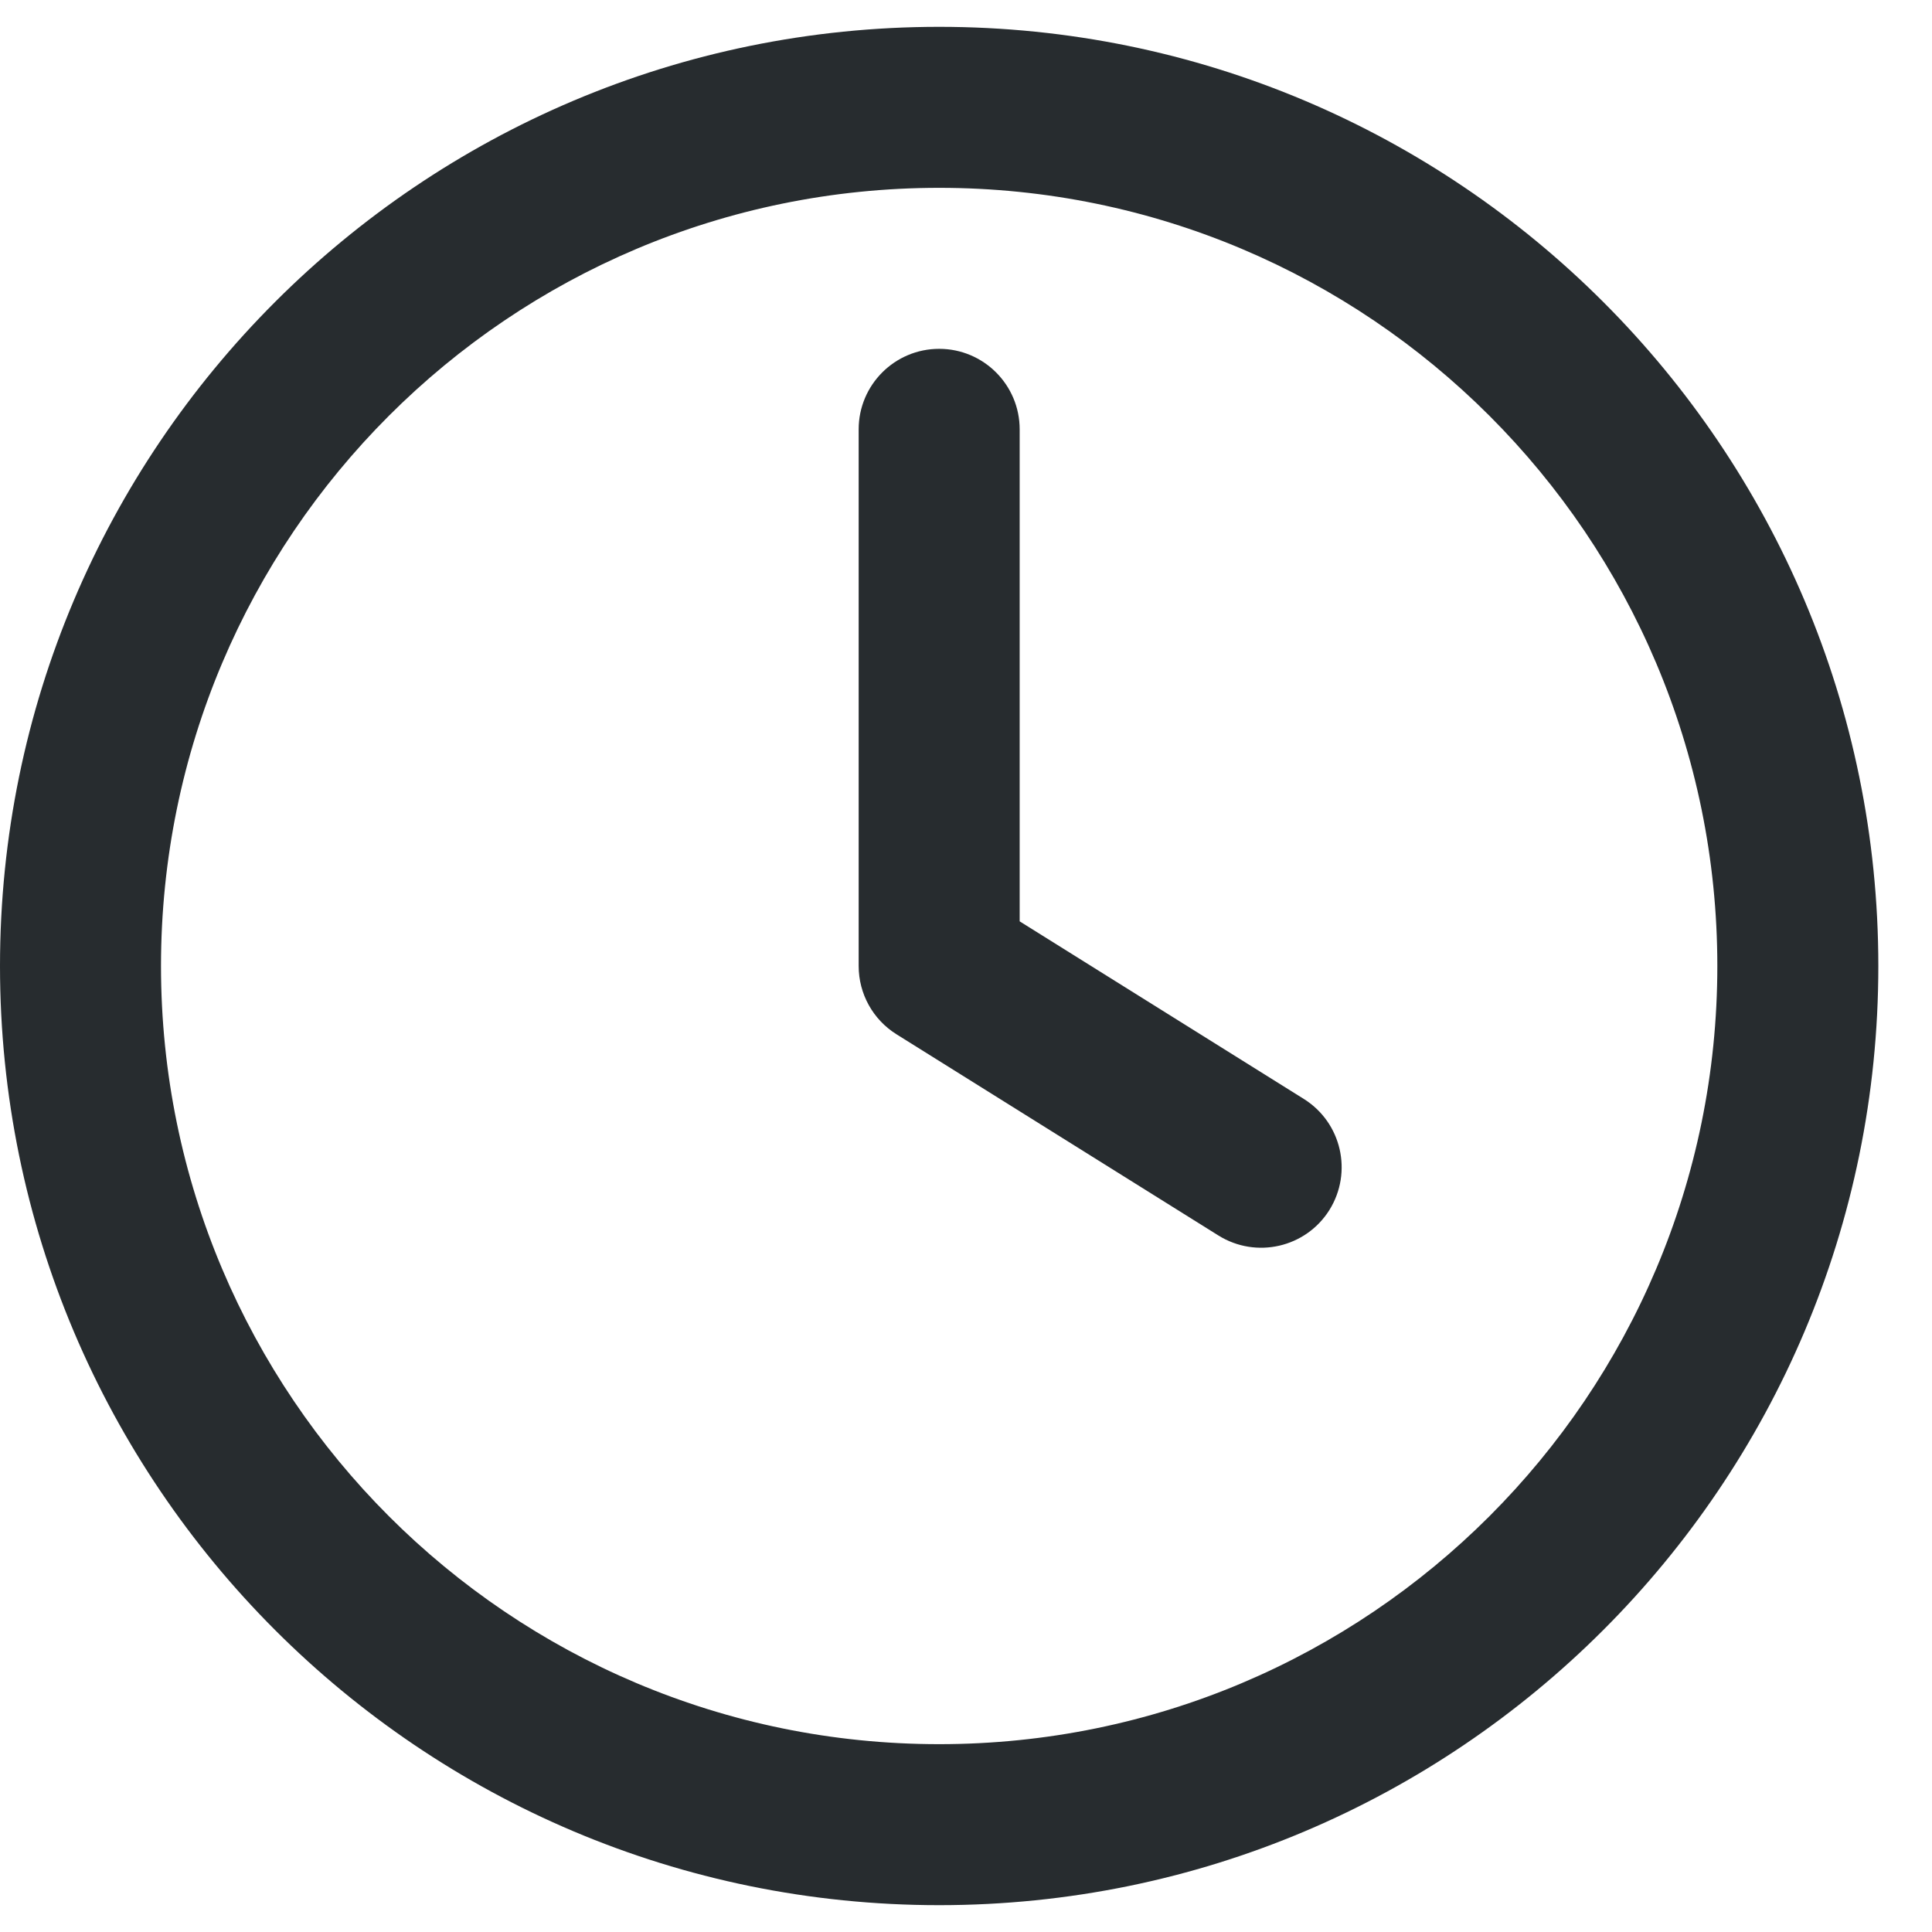
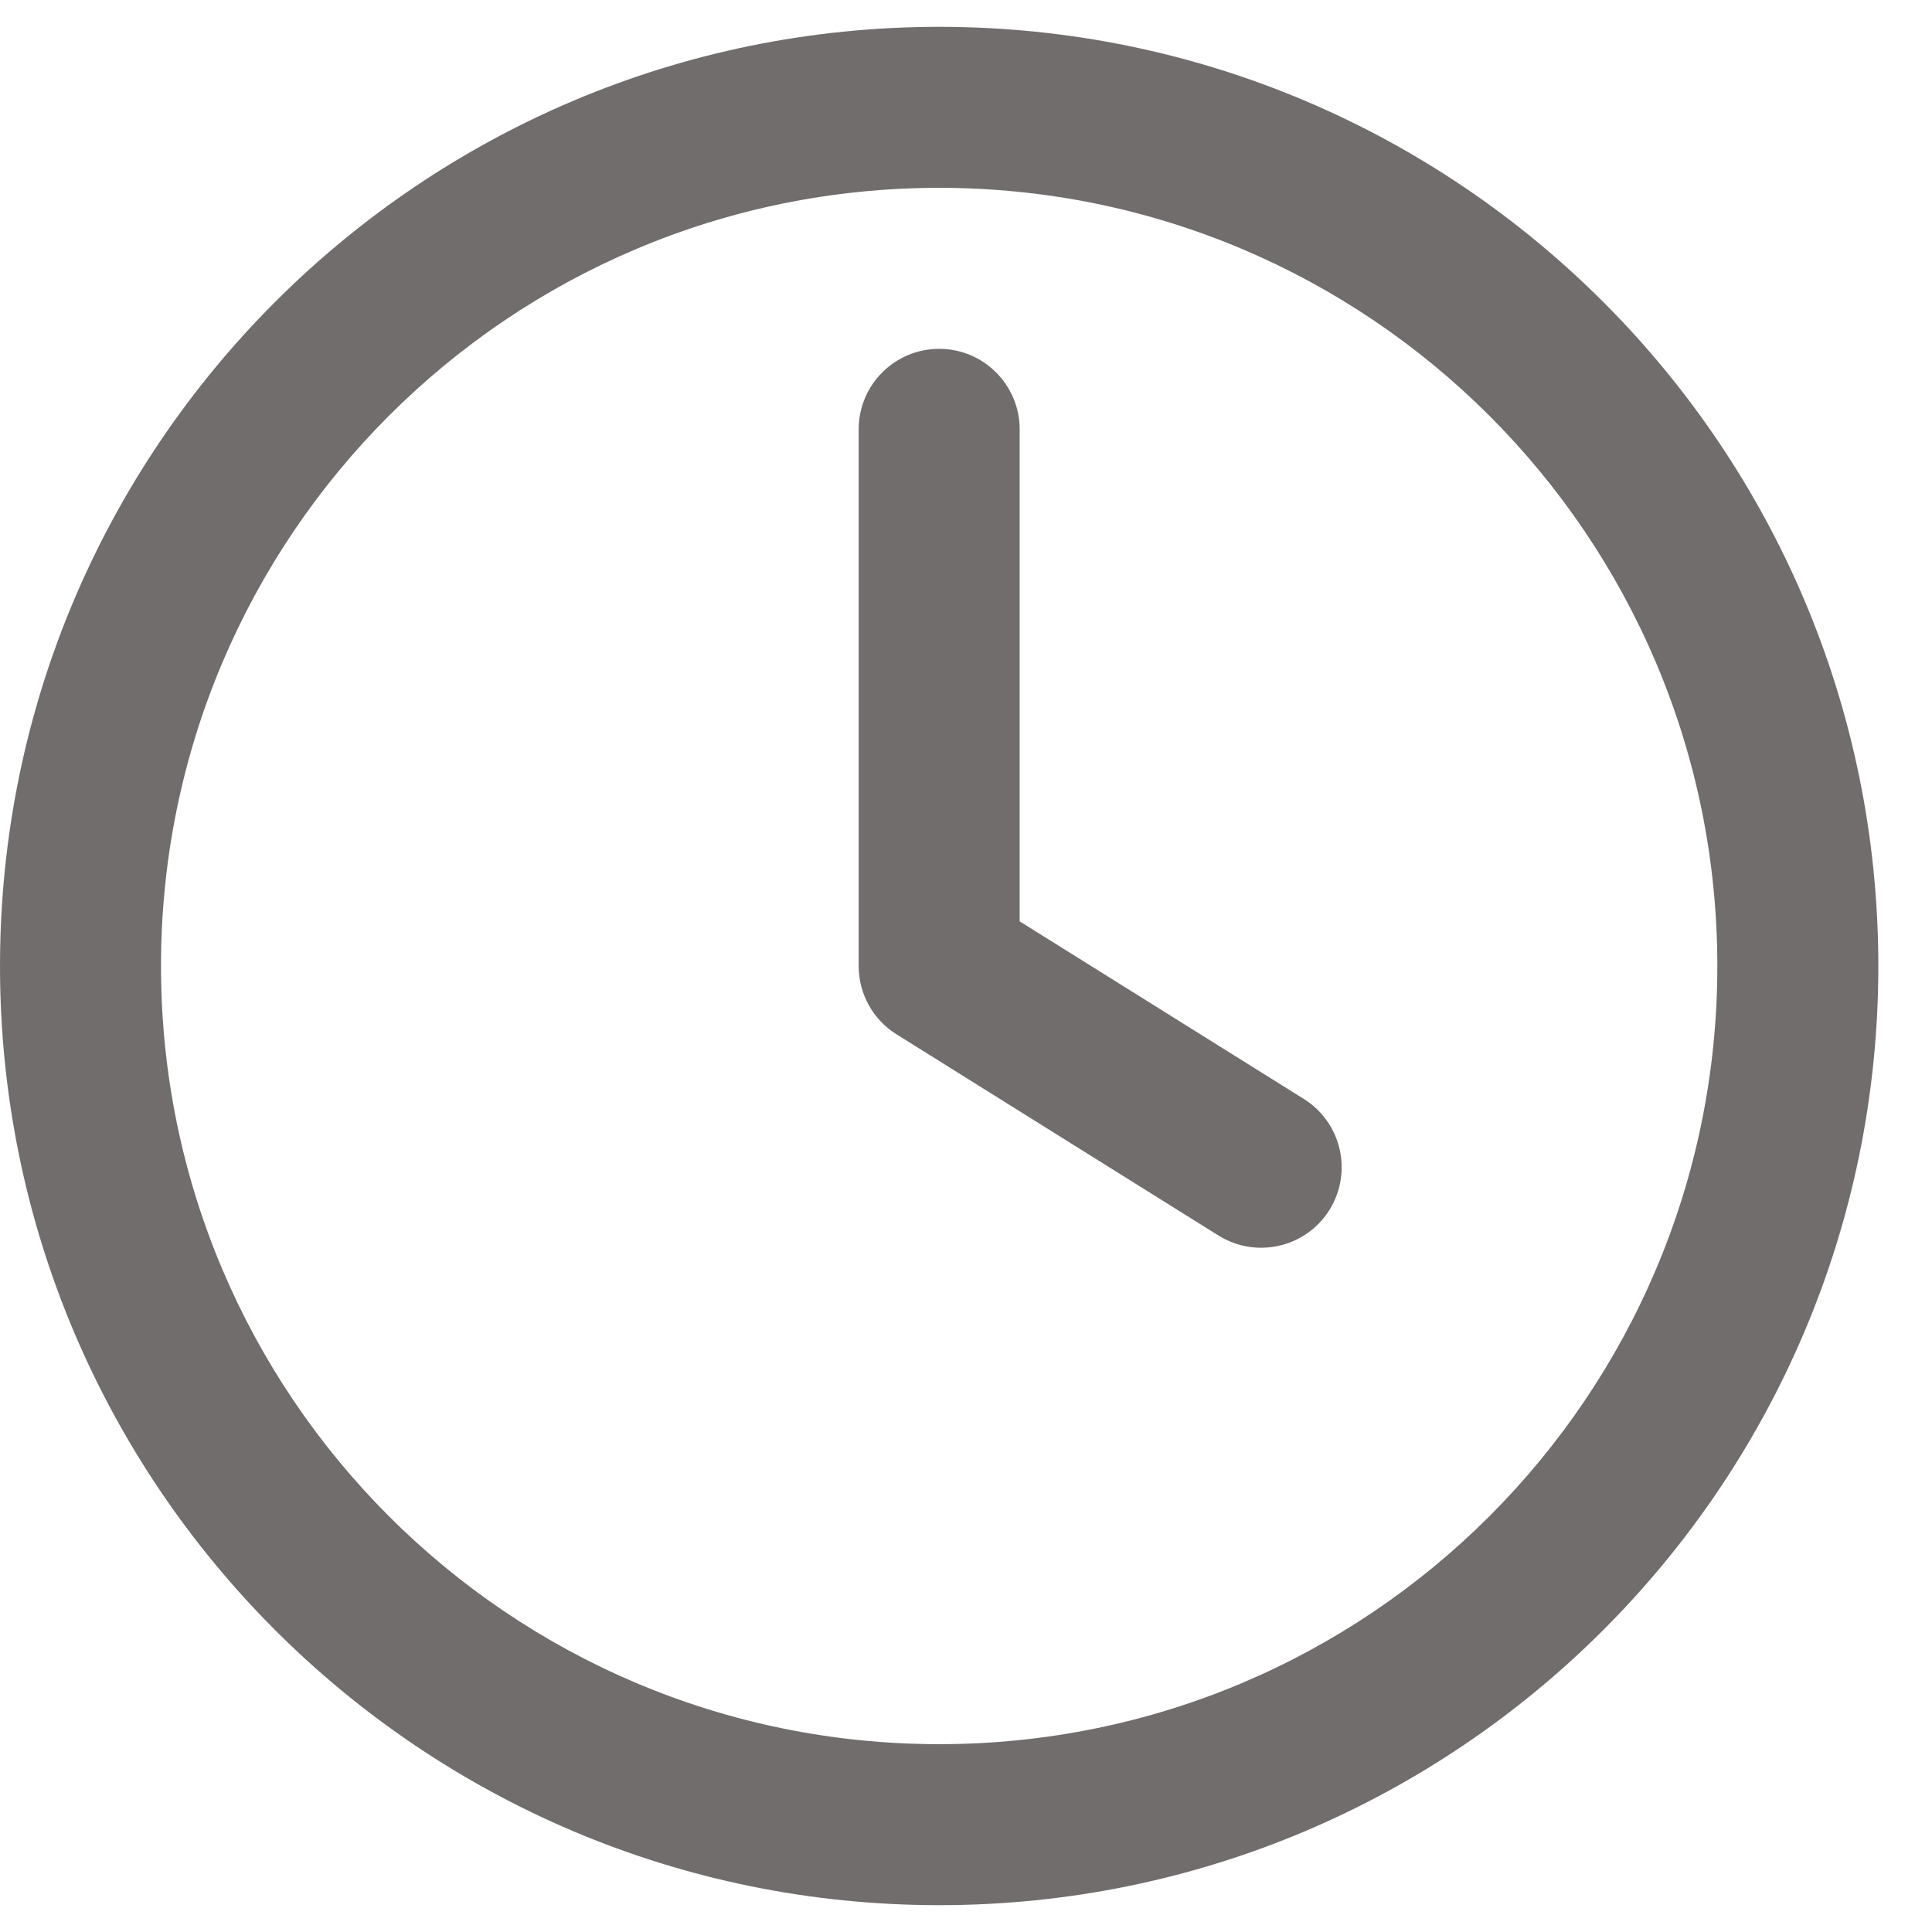
<svg xmlns="http://www.w3.org/2000/svg" width="18" height="18" viewBox="0 0 18 18" fill="none">
-   <path d="M9.5 4C9.5 3.586 9.164 3.25 8.75 3.25C8.336 3.25 8 3.586 8 4V9C8 9.259 8.133 9.499 8.352 9.636L11.352 11.511C11.704 11.73 12.166 11.624 12.386 11.273C12.605 10.921 12.499 10.459 12.148 10.239L9.5 8.584V4Z" fill="#272C2F" />
-   <path fill-rule="evenodd" clip-rule="evenodd" d="M8.75 0.25C3.918 0.25 0 4.168 0 9C0 13.832 3.918 17.75 8.75 17.75C13.582 17.75 17.5 13.832 17.5 9C17.5 4.168 13.582 0.25 8.75 0.25ZM1.5 9C1.5 4.996 4.746 1.75 8.75 1.75C12.754 1.75 16 4.996 16 9C16 13.004 12.754 16.25 8.75 16.25C4.746 16.25 1.5 13.004 1.5 9Z" fill="#272C2F" />
+   <path d="M9.5 4C9.5 3.586 9.164 3.25 8.75 3.25C8.336 3.25 8 3.586 8 4V9C8 9.259 8.133 9.499 8.352 9.636L11.352 11.511C11.704 11.73 12.166 11.624 12.386 11.273C12.605 10.921 12.499 10.459 12.148 10.239L9.5 8.584V4Z" fill="#716D6D" />
+   <path fill-rule="evenodd" clip-rule="evenodd" d="M8.75 0.25C3.918 0.25 0 4.168 0 9C0 13.832 3.918 17.75 8.75 17.75C13.582 17.75 17.5 13.832 17.5 9C17.5 4.168 13.582 0.25 8.75 0.25ZM1.5 9C1.5 4.996 4.746 1.75 8.75 1.75C12.754 1.75 16 4.996 16 9C16 13.004 12.754 16.25 8.75 16.25C4.746 16.25 1.5 13.004 1.5 9Z" fill="#716D6D" />
</svg>
